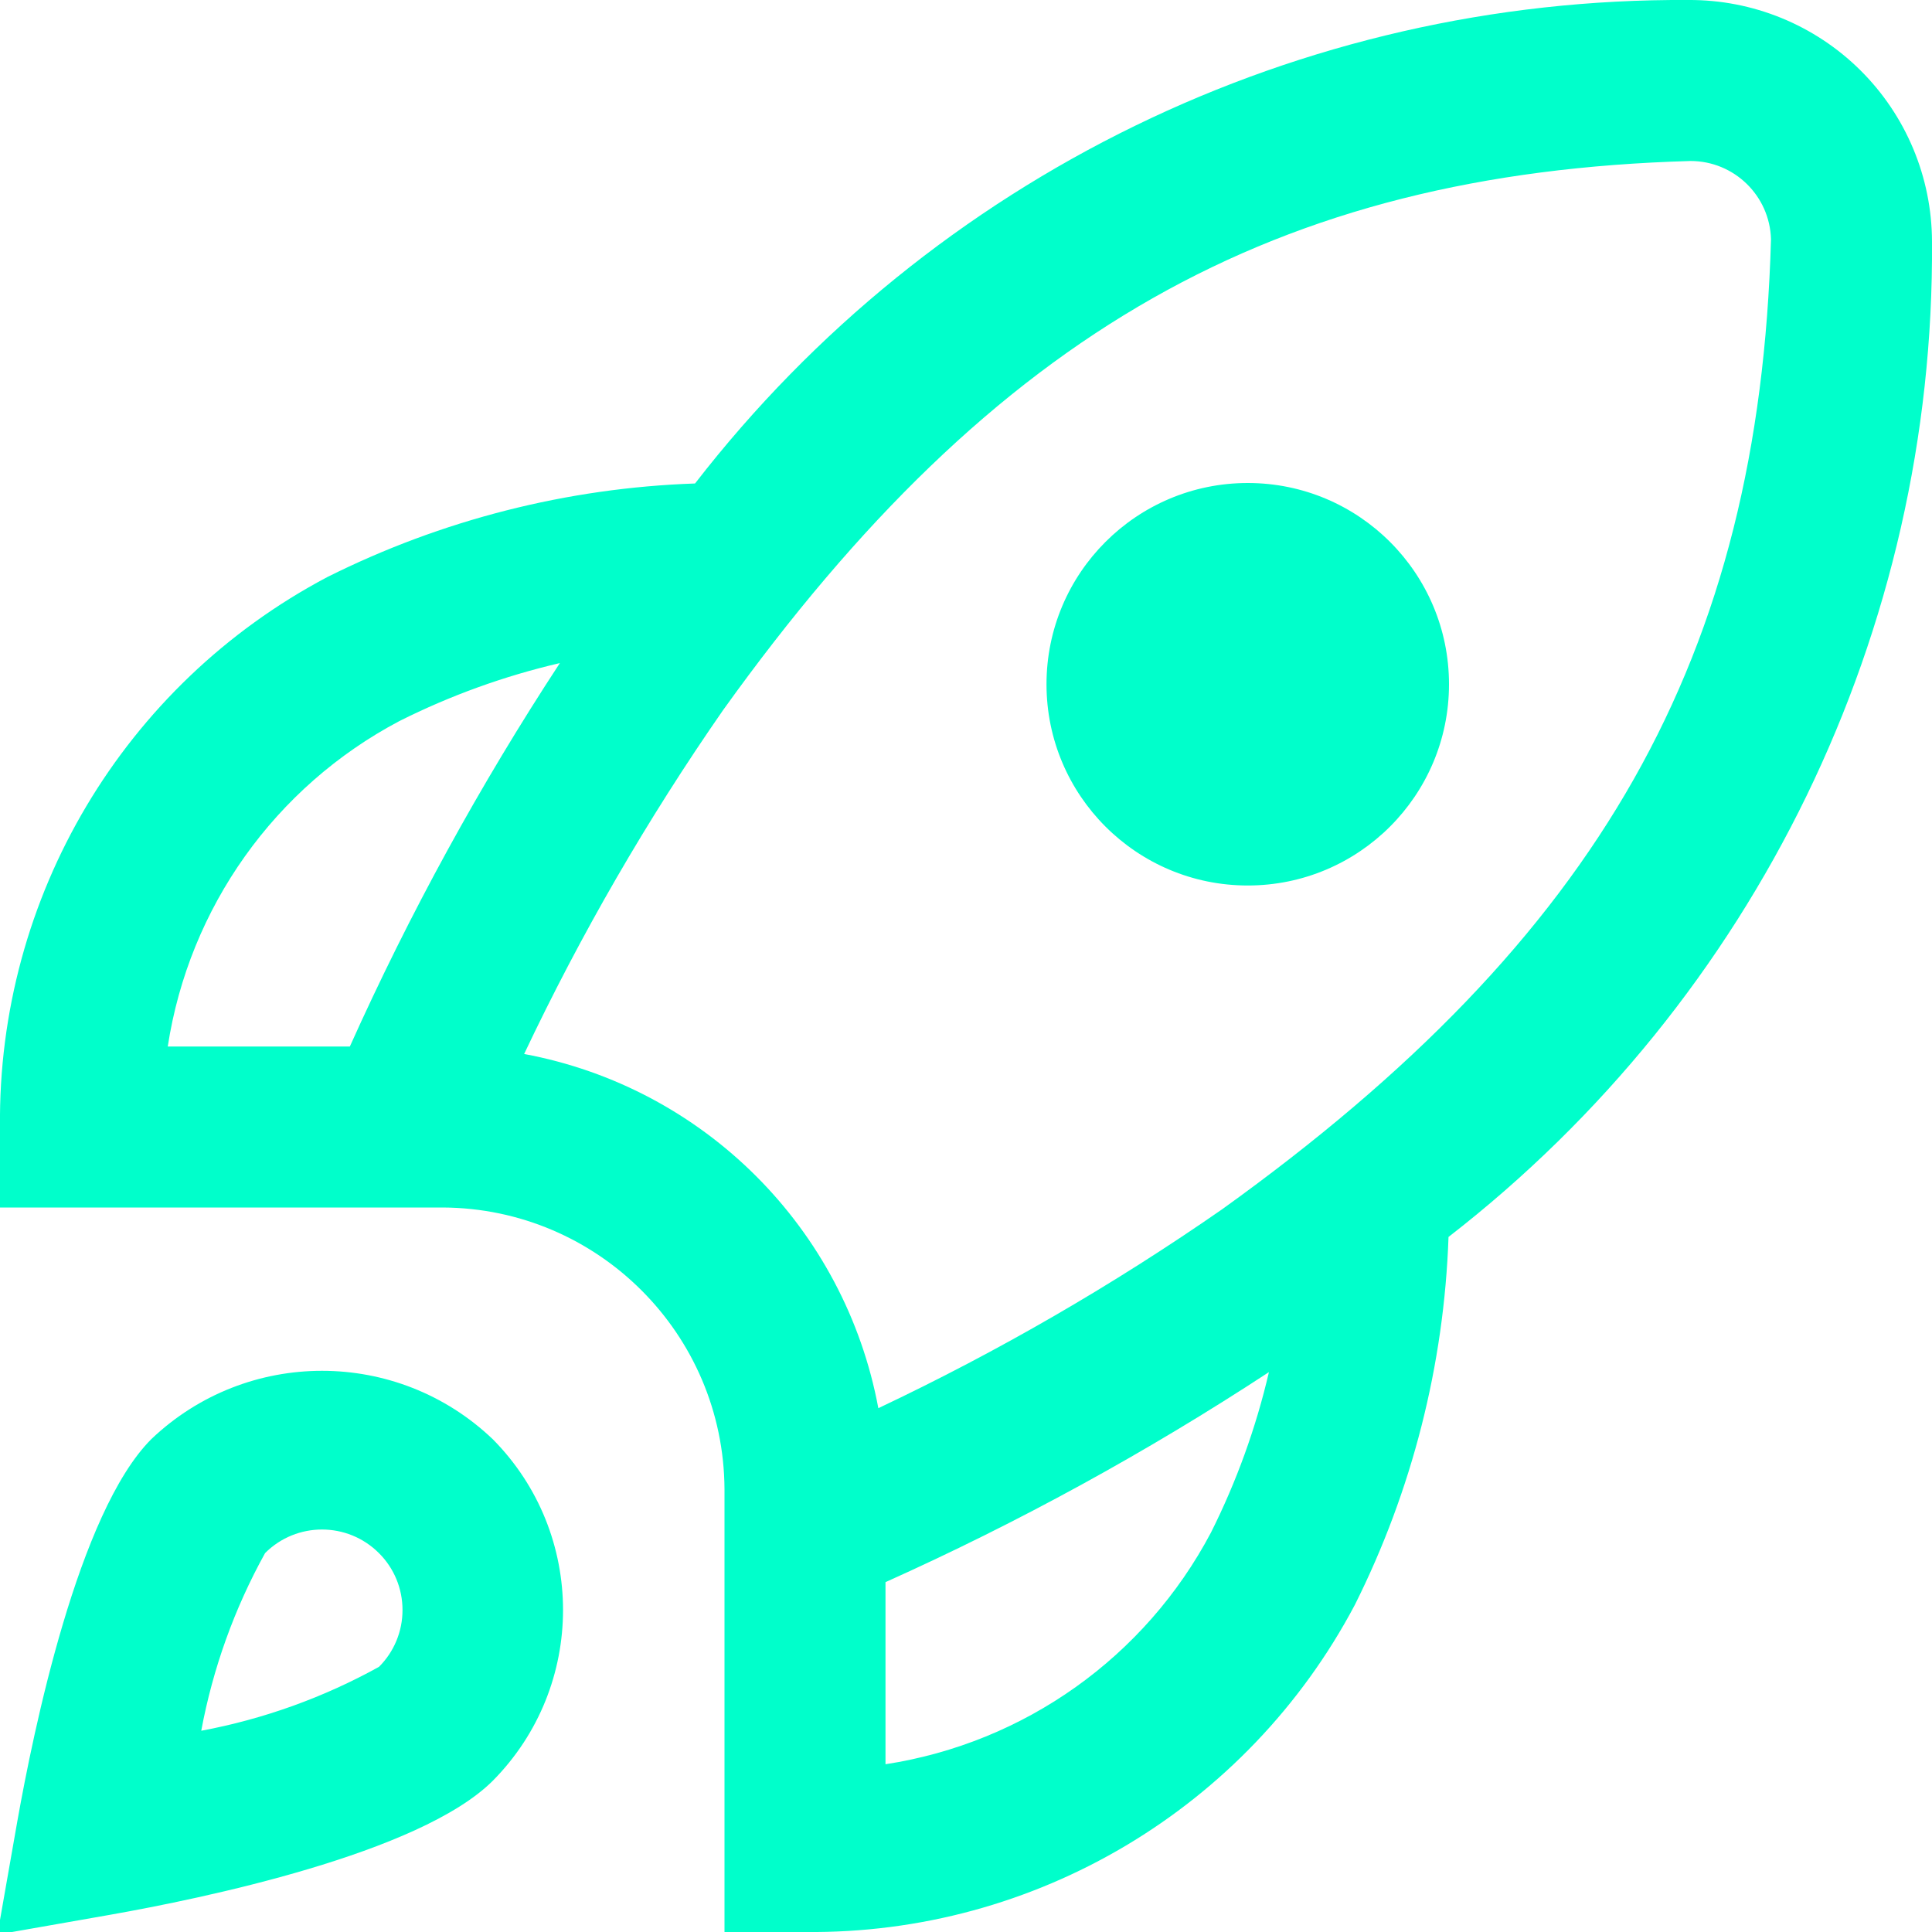
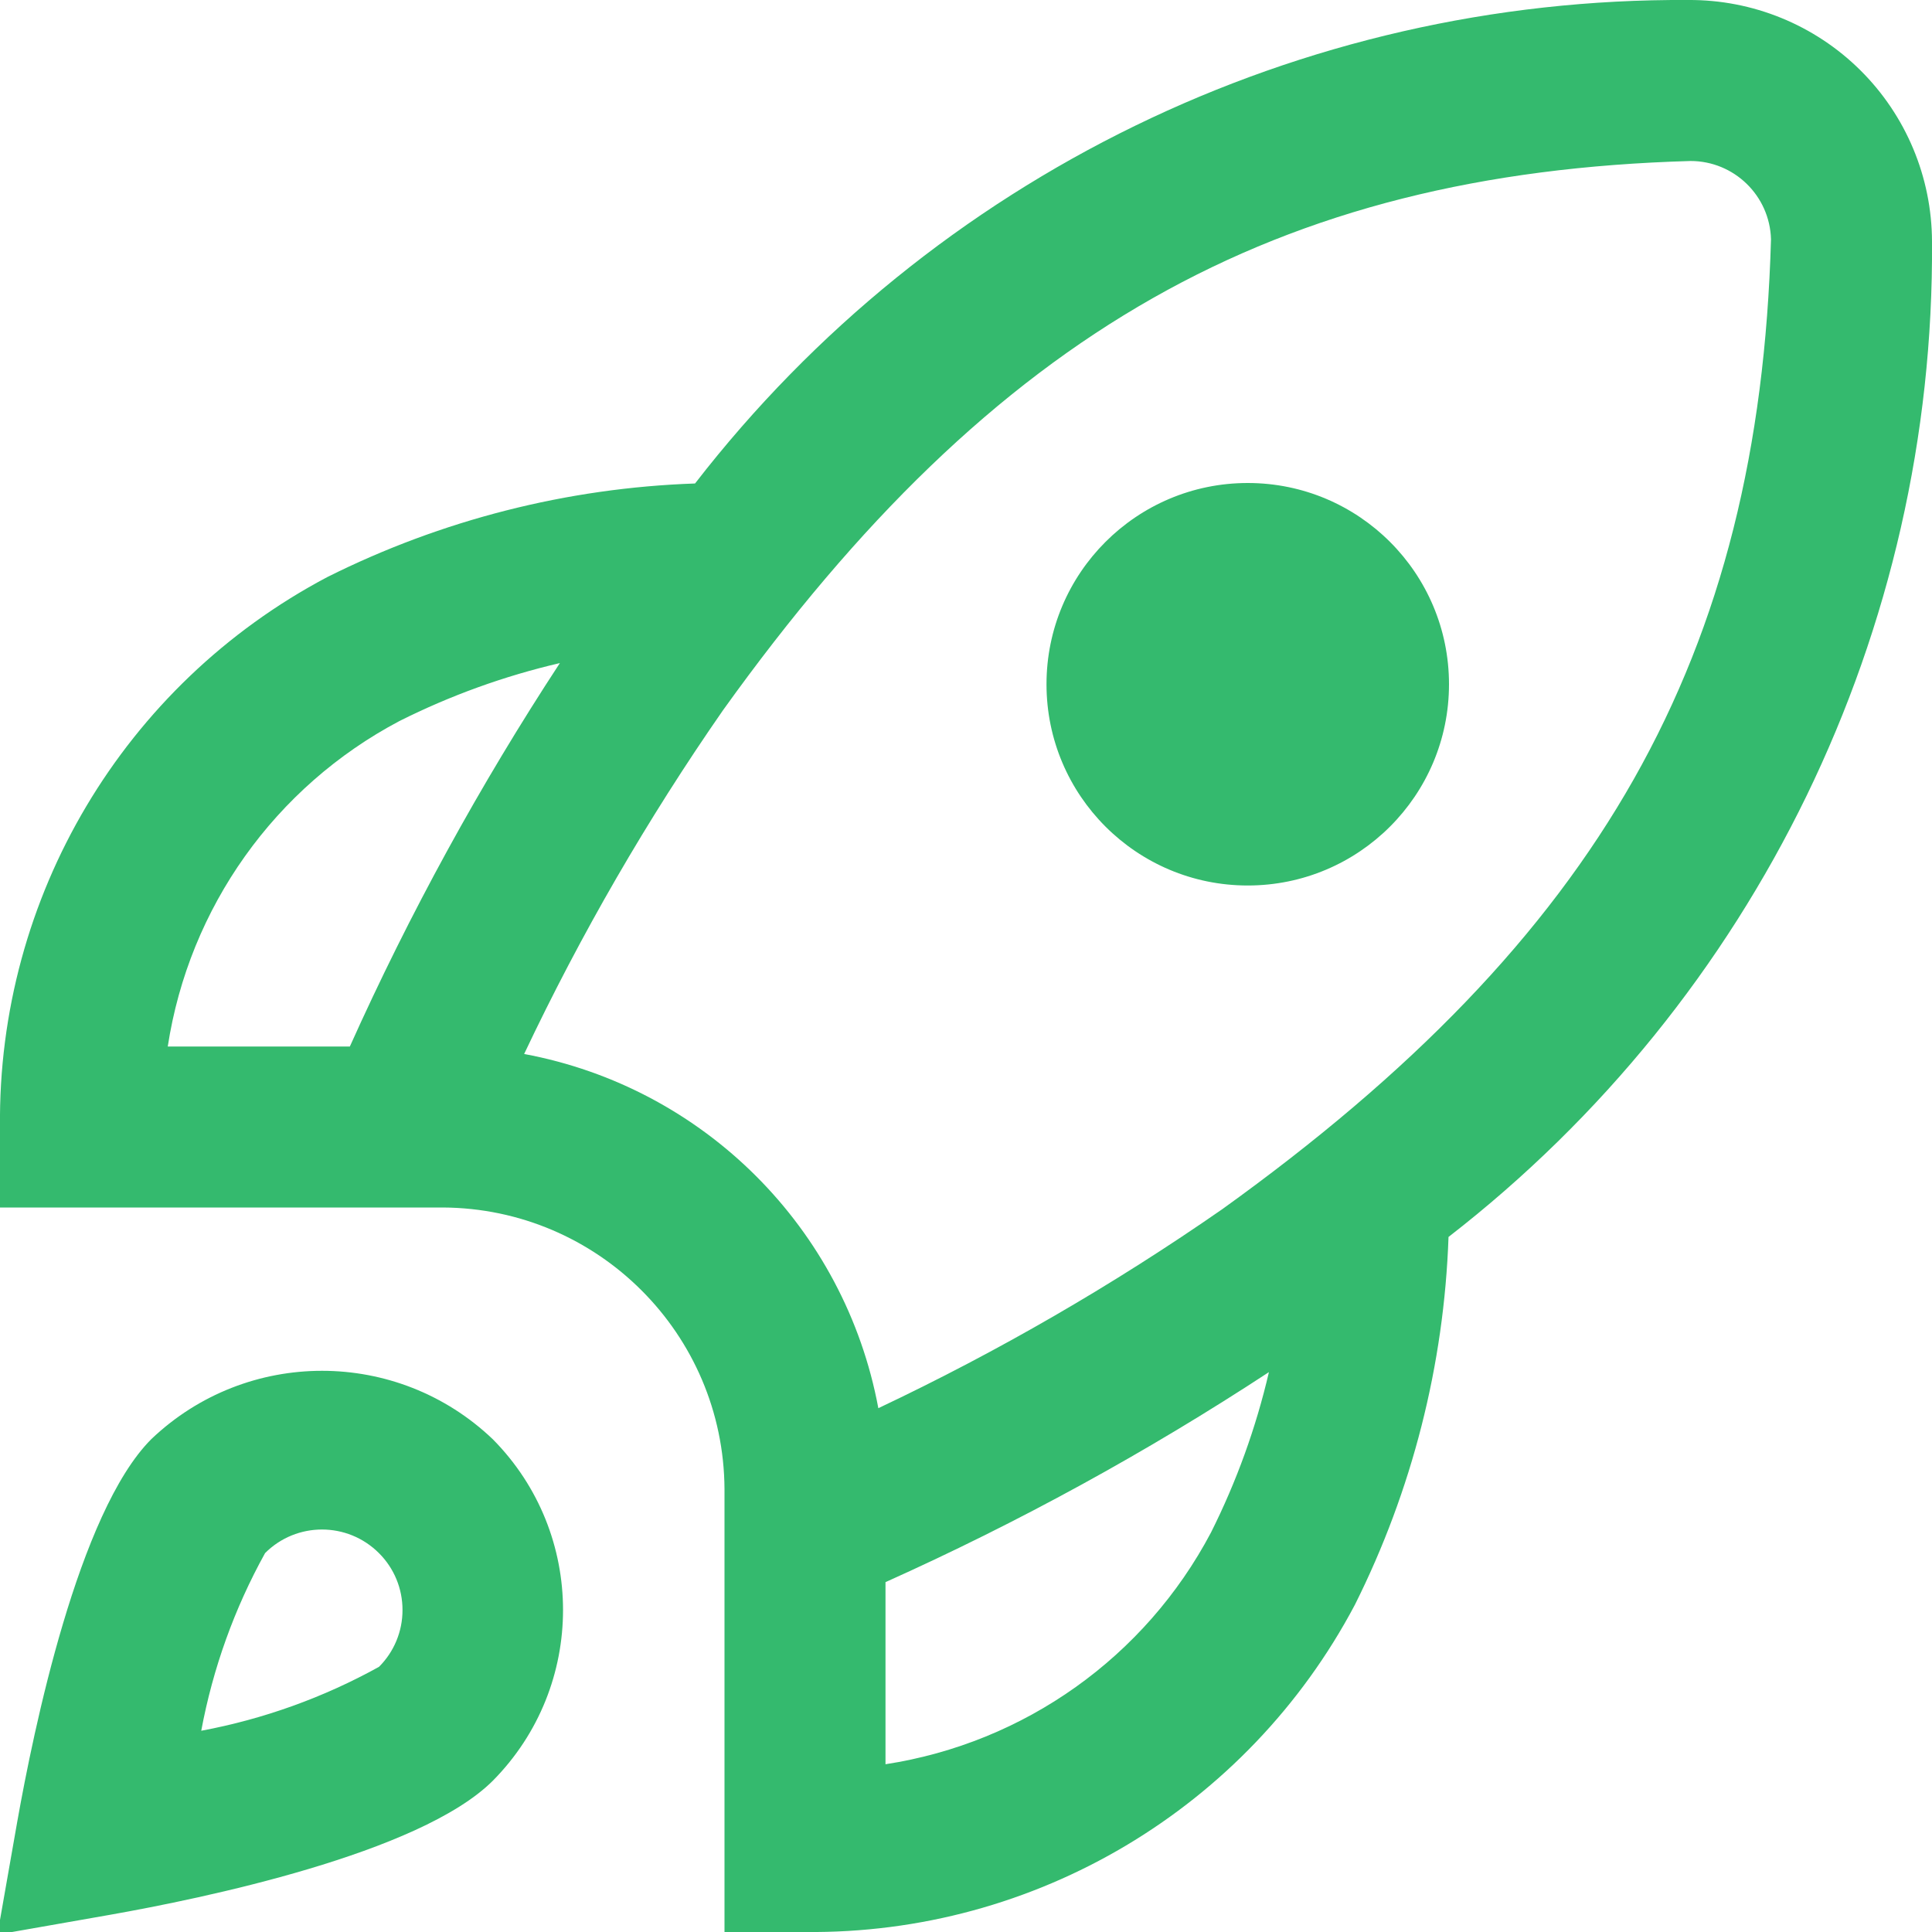
<svg xmlns="http://www.w3.org/2000/svg" version="1.1" width="512" height="512" x="0" y="0" viewBox="0 0 24 24" style="enable-background:new 0 0 512 512" xml:space="preserve">
  <g>
-     <path d="M18,8.5a2.5,2.5,0,0,1-5,0A2.5,2.5,0,0,1,18,8.5Zm-.006,6.866a11.065,11.065,0,0,1-1.163,4.569A7.634,7.634,0,0,1,10,24H9V18.5A3.517,3.517,0,0,0,5.5,15H0V14A7.634,7.634,0,0,1,4.065,7.169,11.065,11.065,0,0,1,8.634,6.006,15.487,15.487,0,0,1,20.972,0h0A3.009,3.009,0,0,1,24,3,15.507,15.507,0,0,1,17.994,15.366ZM2.084,13H4.346A34.361,34.361,0,0,1,6.955,8.237a8.993,8.993,0,0,0-1.993.72A5.519,5.519,0,0,0,2.084,13Zm13.679,4.045A34.361,34.361,0,0,1,11,19.654v2.262a5.519,5.519,0,0,0,4.043-2.878A8.993,8.993,0,0,0,15.763,17.045ZM22,2.972A1,1,0,0,0,21,2c-5.16.147-8.65,2.124-12.018,6.822a29.92,29.92,0,0,0-2.471,4.271,5.5,5.5,0,0,1,4.4,4.4,29.92,29.92,0,0,0,4.271-2.471C19.876,11.65,21.853,8.16,22,2.972ZM6.122,17.879a3.015,3.015,0,0,1,0,4.242c-.907.906-3.622,1.465-4.748,1.664l-1.406.247.247-1.406c.2-1.126.758-3.841,1.664-4.748A3.073,3.073,0,0,1,6.122,17.879ZM5,20a.993.993,0,0,0-.293-.707,1,1,0,0,0-1.414,0A7.318,7.318,0,0,0,2.5,21.5a7.342,7.342,0,0,0,2.208-.794A.993.993,0,0,0,5,20Z" fill="#00ffcb" data-original="#000000" />
+     <path d="M18,8.5a2.5,2.5,0,0,1-5,0A2.5,2.5,0,0,1,18,8.5Zm-.006,6.866a11.065,11.065,0,0,1-1.163,4.569A7.634,7.634,0,0,1,10,24H9V18.5A3.517,3.517,0,0,0,5.5,15H0V14A7.634,7.634,0,0,1,4.065,7.169,11.065,11.065,0,0,1,8.634,6.006,15.487,15.487,0,0,1,20.972,0h0A3.009,3.009,0,0,1,24,3,15.507,15.507,0,0,1,17.994,15.366ZM2.084,13H4.346A34.361,34.361,0,0,1,6.955,8.237a8.993,8.993,0,0,0-1.993.72A5.519,5.519,0,0,0,2.084,13Zm13.679,4.045A34.361,34.361,0,0,1,11,19.654v2.262a5.519,5.519,0,0,0,4.043-2.878A8.993,8.993,0,0,0,15.763,17.045ZM22,2.972A1,1,0,0,0,21,2c-5.16.147-8.65,2.124-12.018,6.822a29.92,29.92,0,0,0-2.471,4.271,5.5,5.5,0,0,1,4.4,4.4,29.92,29.92,0,0,0,4.271-2.471C19.876,11.65,21.853,8.16,22,2.972ZM6.122,17.879a3.015,3.015,0,0,1,0,4.242c-.907.906-3.622,1.465-4.748,1.664l-1.406.247.247-1.406c.2-1.126.758-3.841,1.664-4.748A3.073,3.073,0,0,1,6.122,17.879ZM5,20a.993.993,0,0,0-.293-.707,1,1,0,0,0-1.414,0A7.318,7.318,0,0,0,2.5,21.5a7.342,7.342,0,0,0,2.208-.794A.993.993,0,0,0,5,20Z" fill="#34BA6E" data-original="#000000" />
  </g>
</svg>
